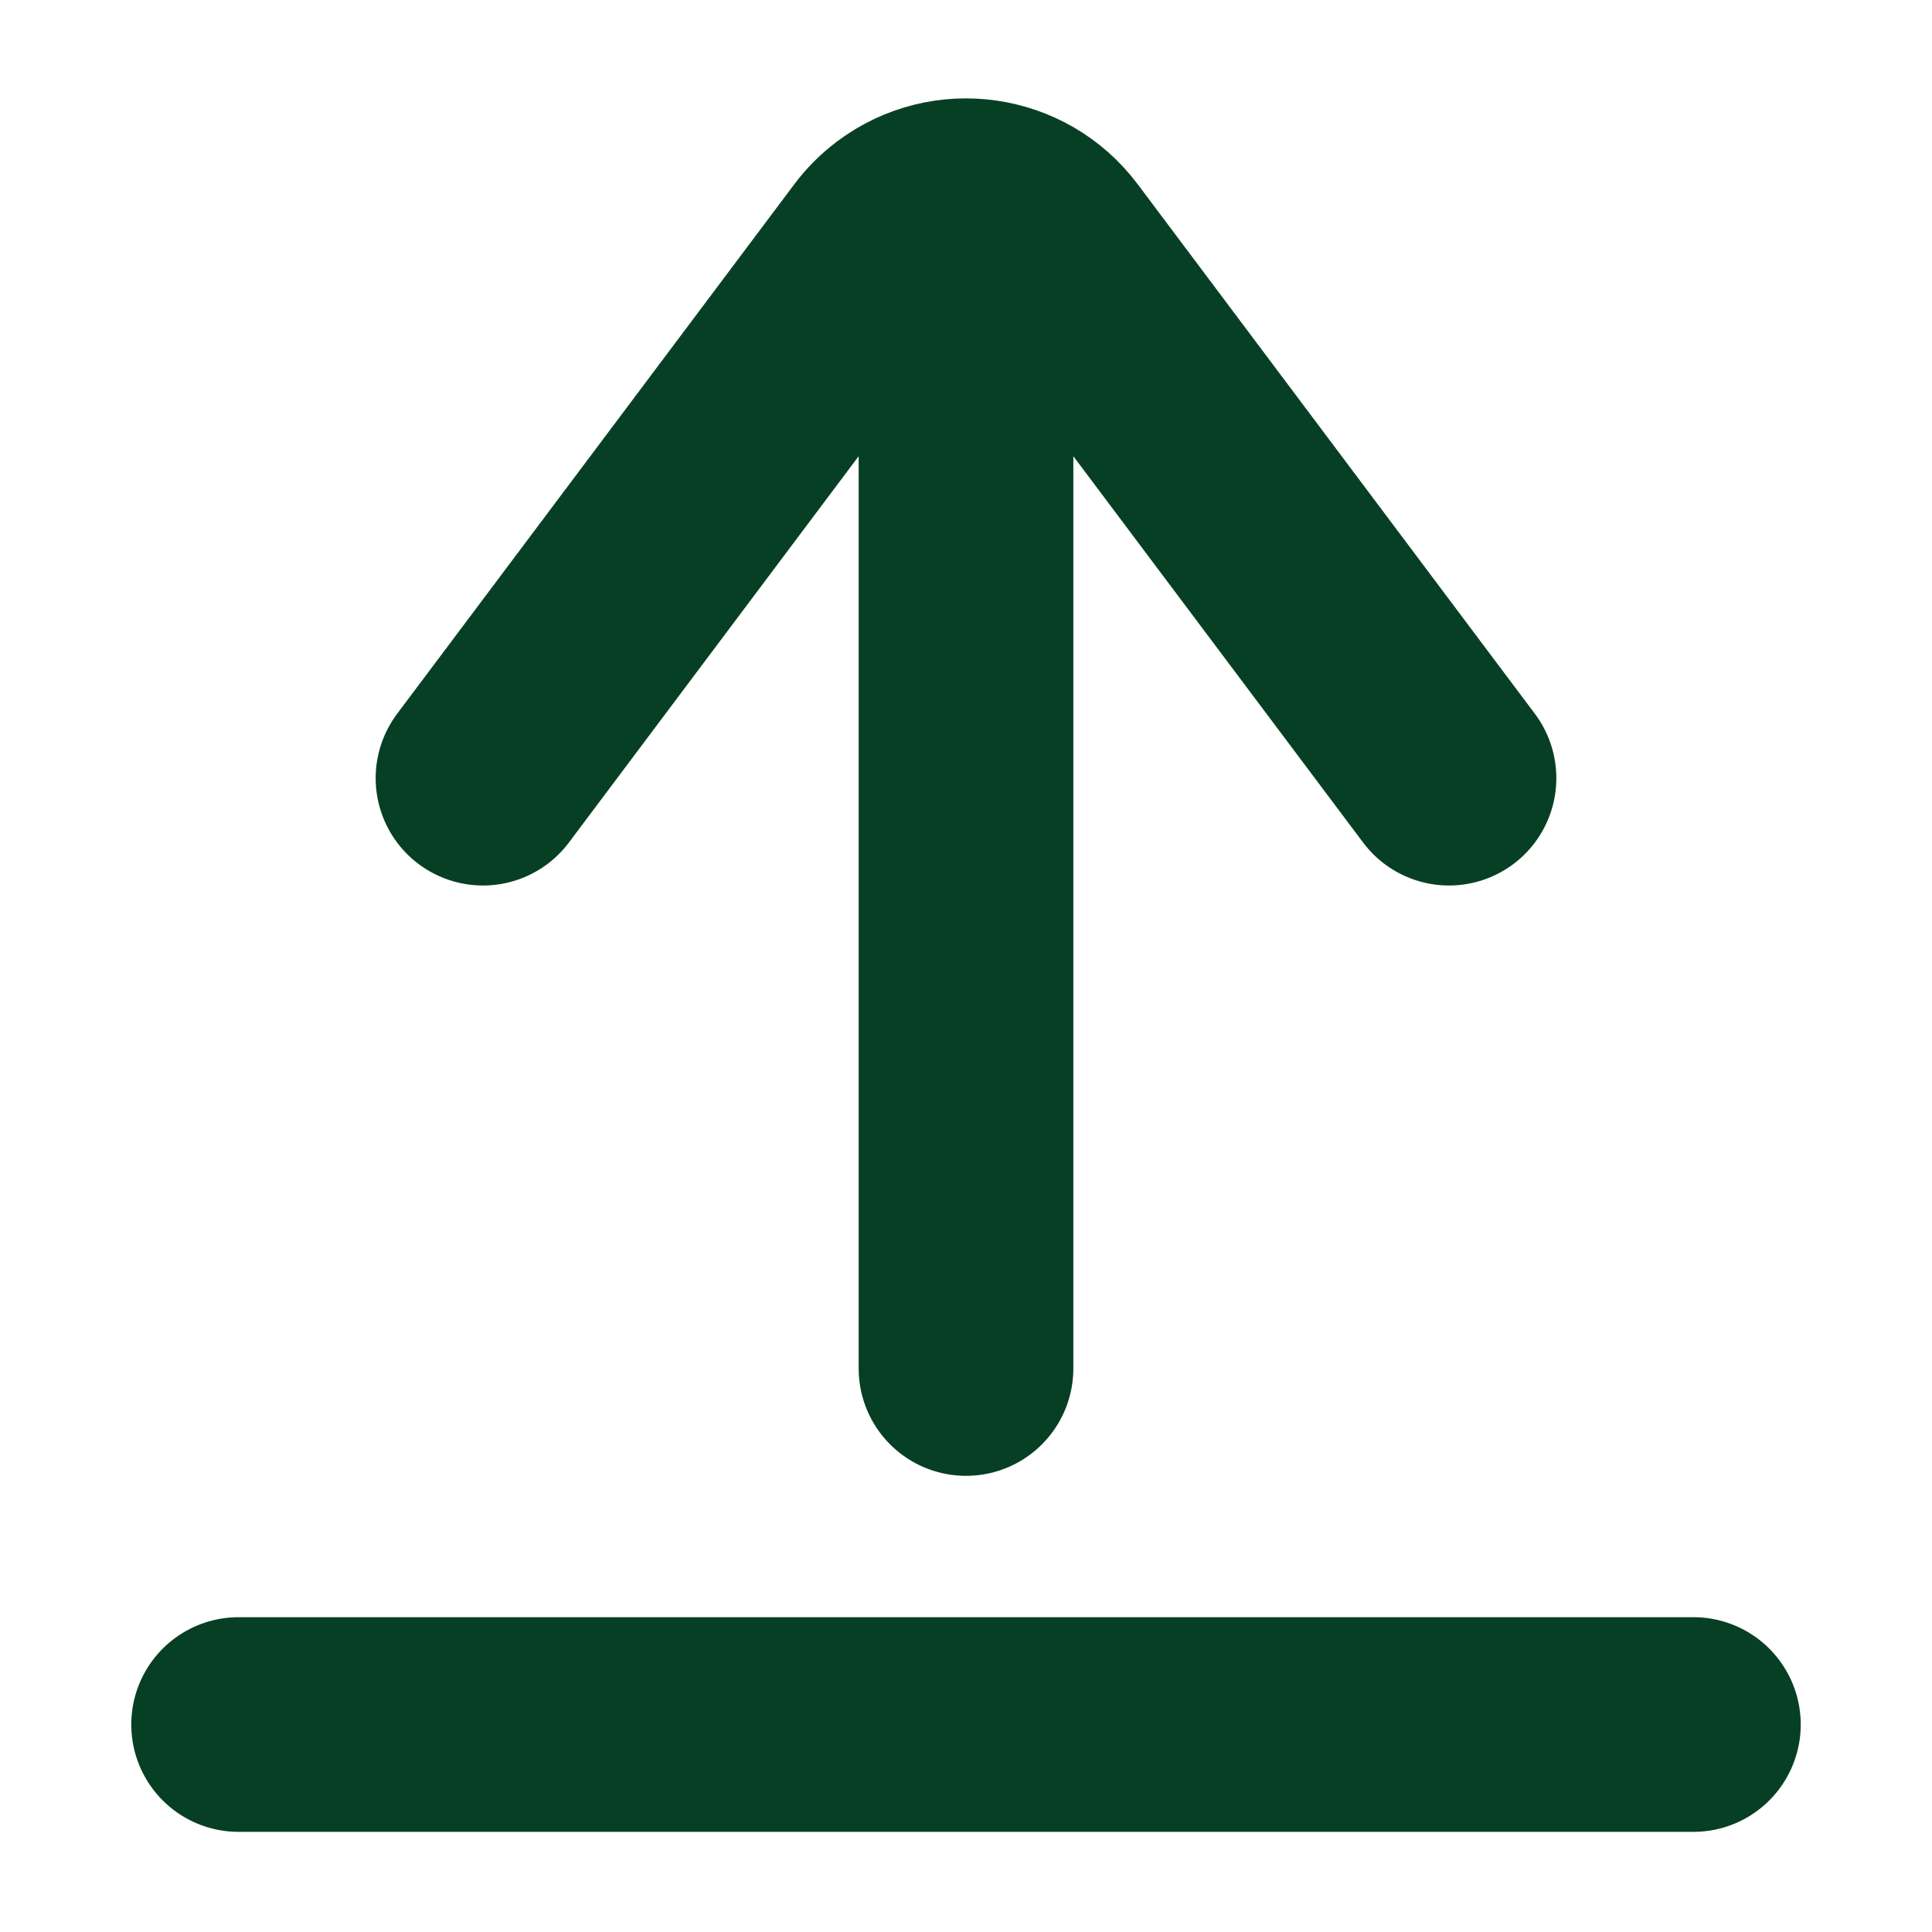
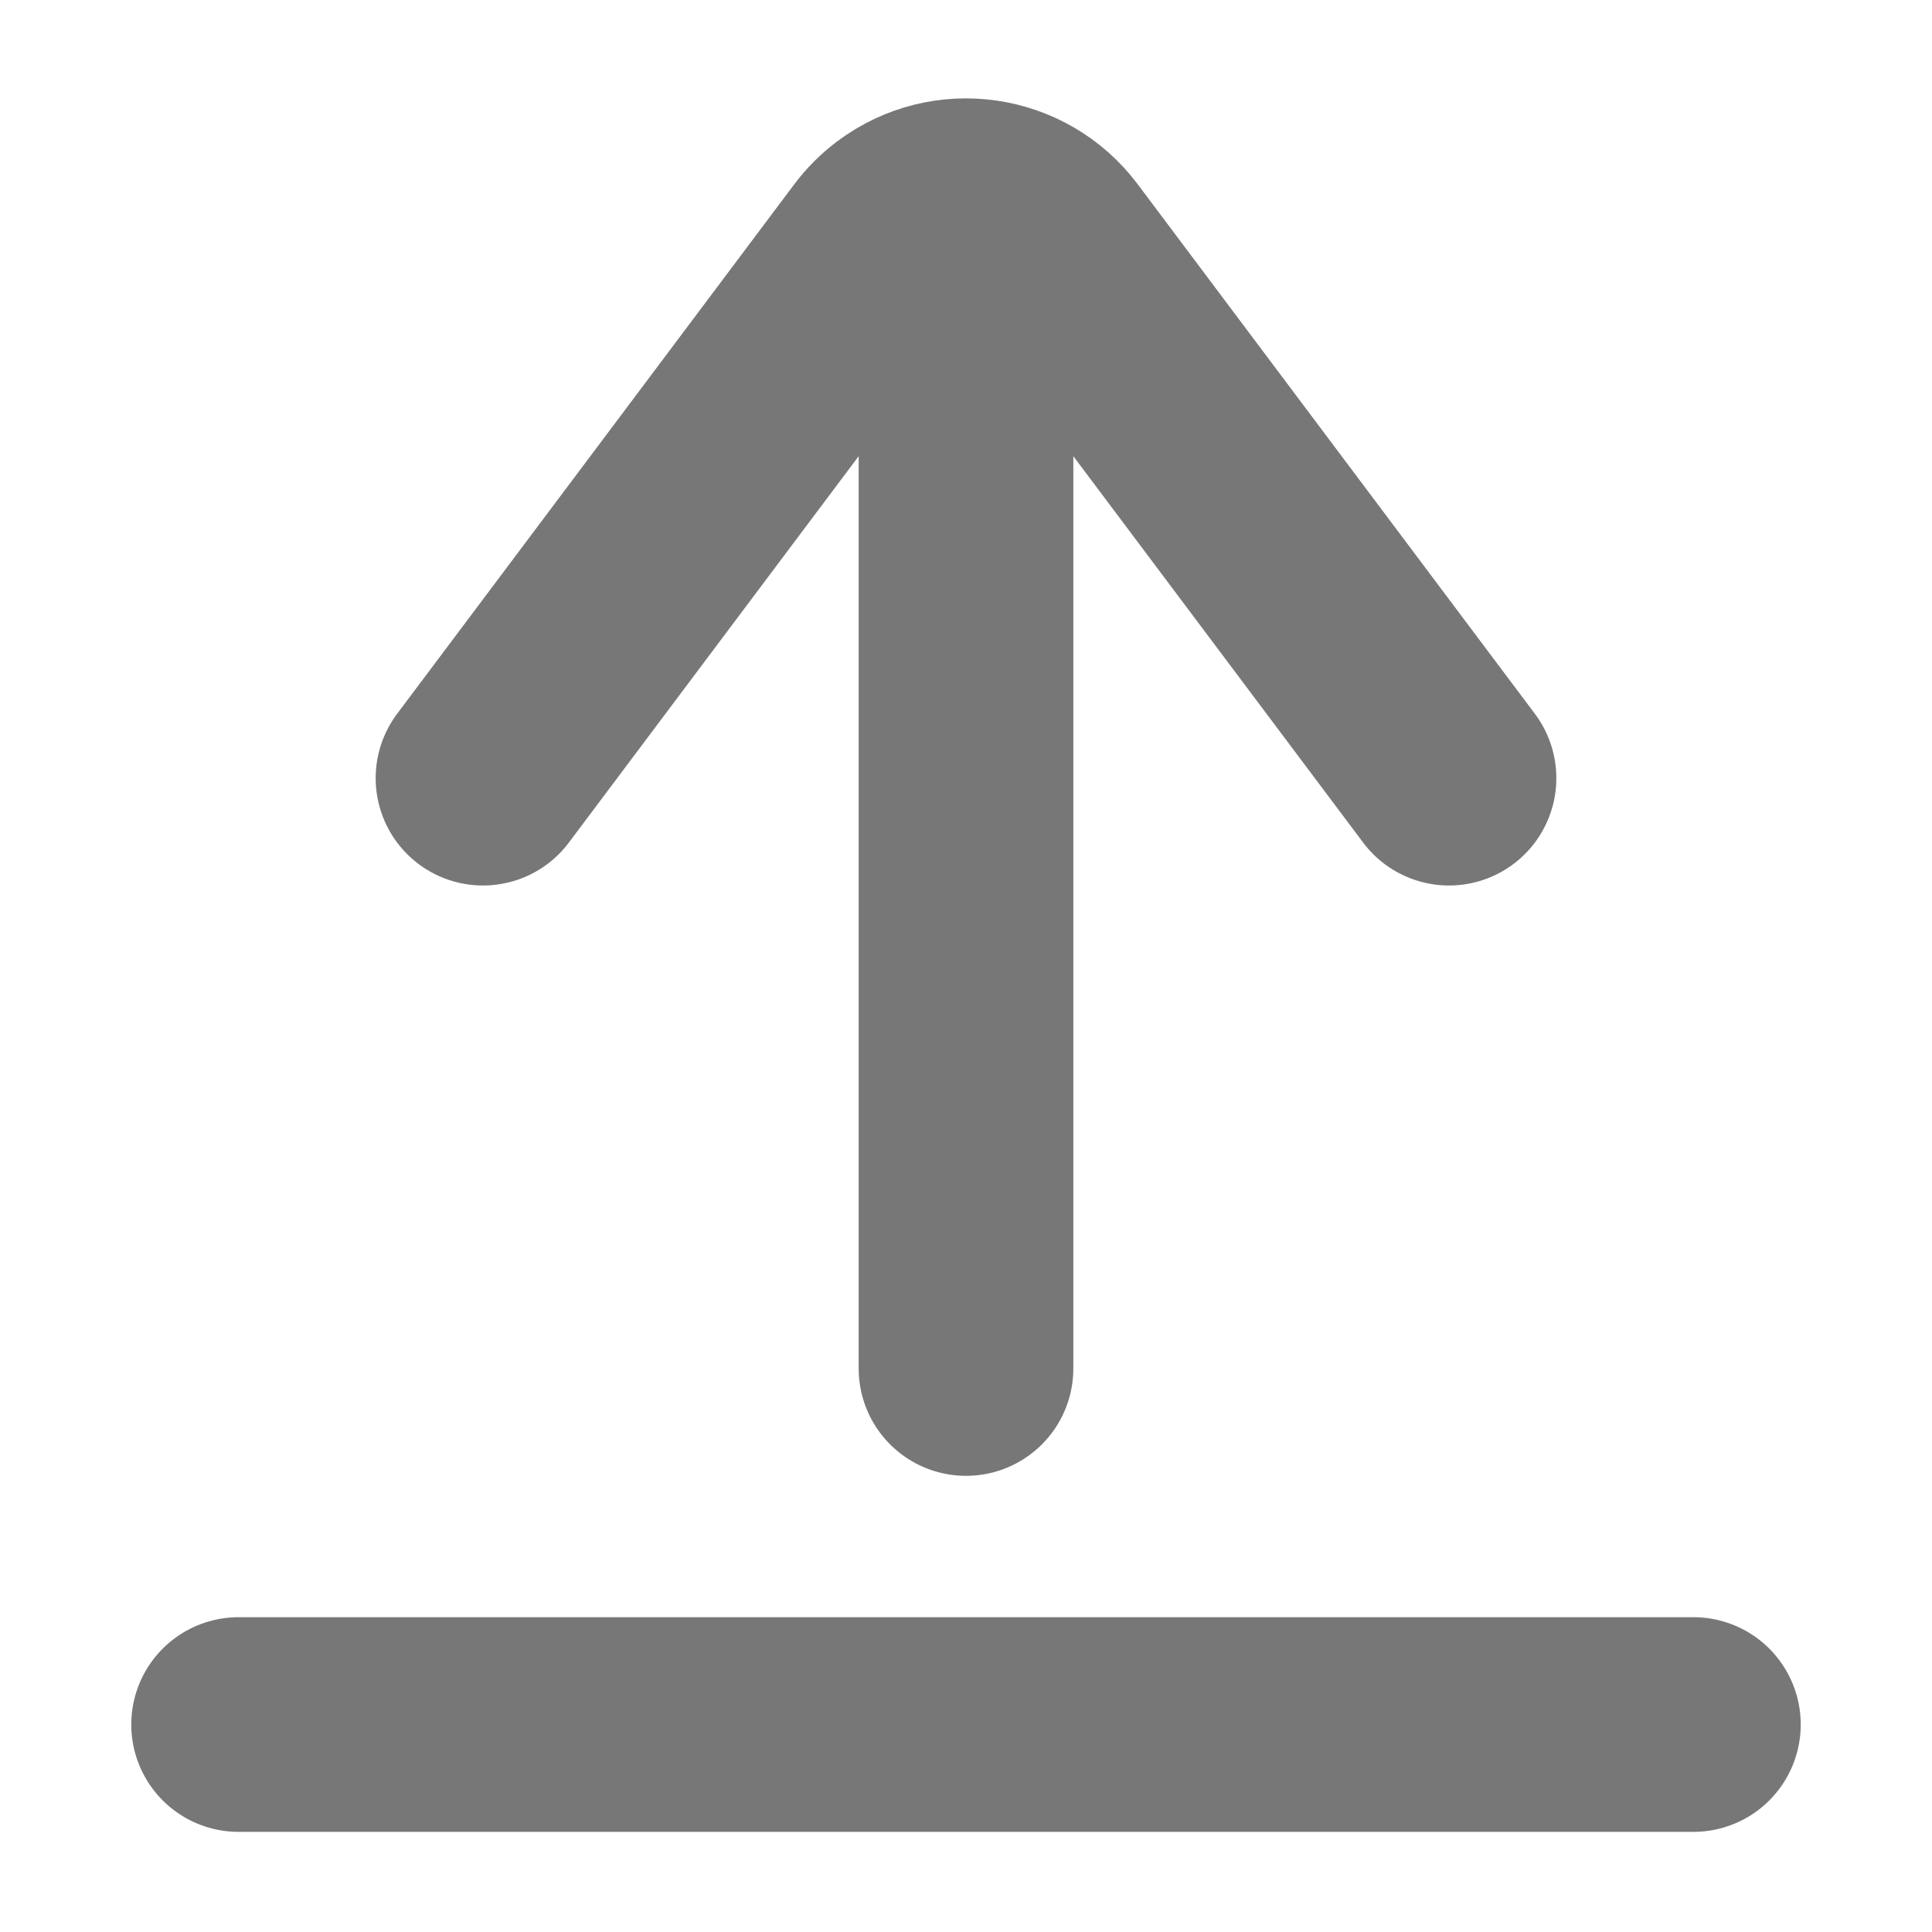
<svg xmlns="http://www.w3.org/2000/svg" width="18px" height="18px" viewBox="0 0 18 18" version="1.1">
  <g id="Symbols" stroke="none" stroke-width="1" fill="none" fill-rule="evenodd" stroke-linecap="round">
-     <g id="Icon/Upload/Dark" stroke="#073F24" stroke-width="2">
+     <g id="Icon/Upload/Dark" stroke="#777" stroke-width="2">
      <g id="Group" transform="translate(9, 7) rotate(90) translate(-9, -7) translate(3.25, 2.5)">
        <path d="M-1.5,7.5 L2.2,2.567 C2.531,2.125 3.158,2.035 3.6,2.367 C3.676,2.424 3.743,2.491 3.8,2.567 L7.5,7.5 L7.5,7.5" id="Triangle" transform="translate(3, 4.5) scale(1, -1) rotate(-90) translate(-3, -4.5) " />
        <line x1="1.5" y1="4.5" x2="11.5" y2="4.5" id="Path-20" />
      </g>
      <line x1="2.223" y1="16.067" x2="15.777" y2="16.067" id="Path-31" />
    </g>
  </g>
</svg>
